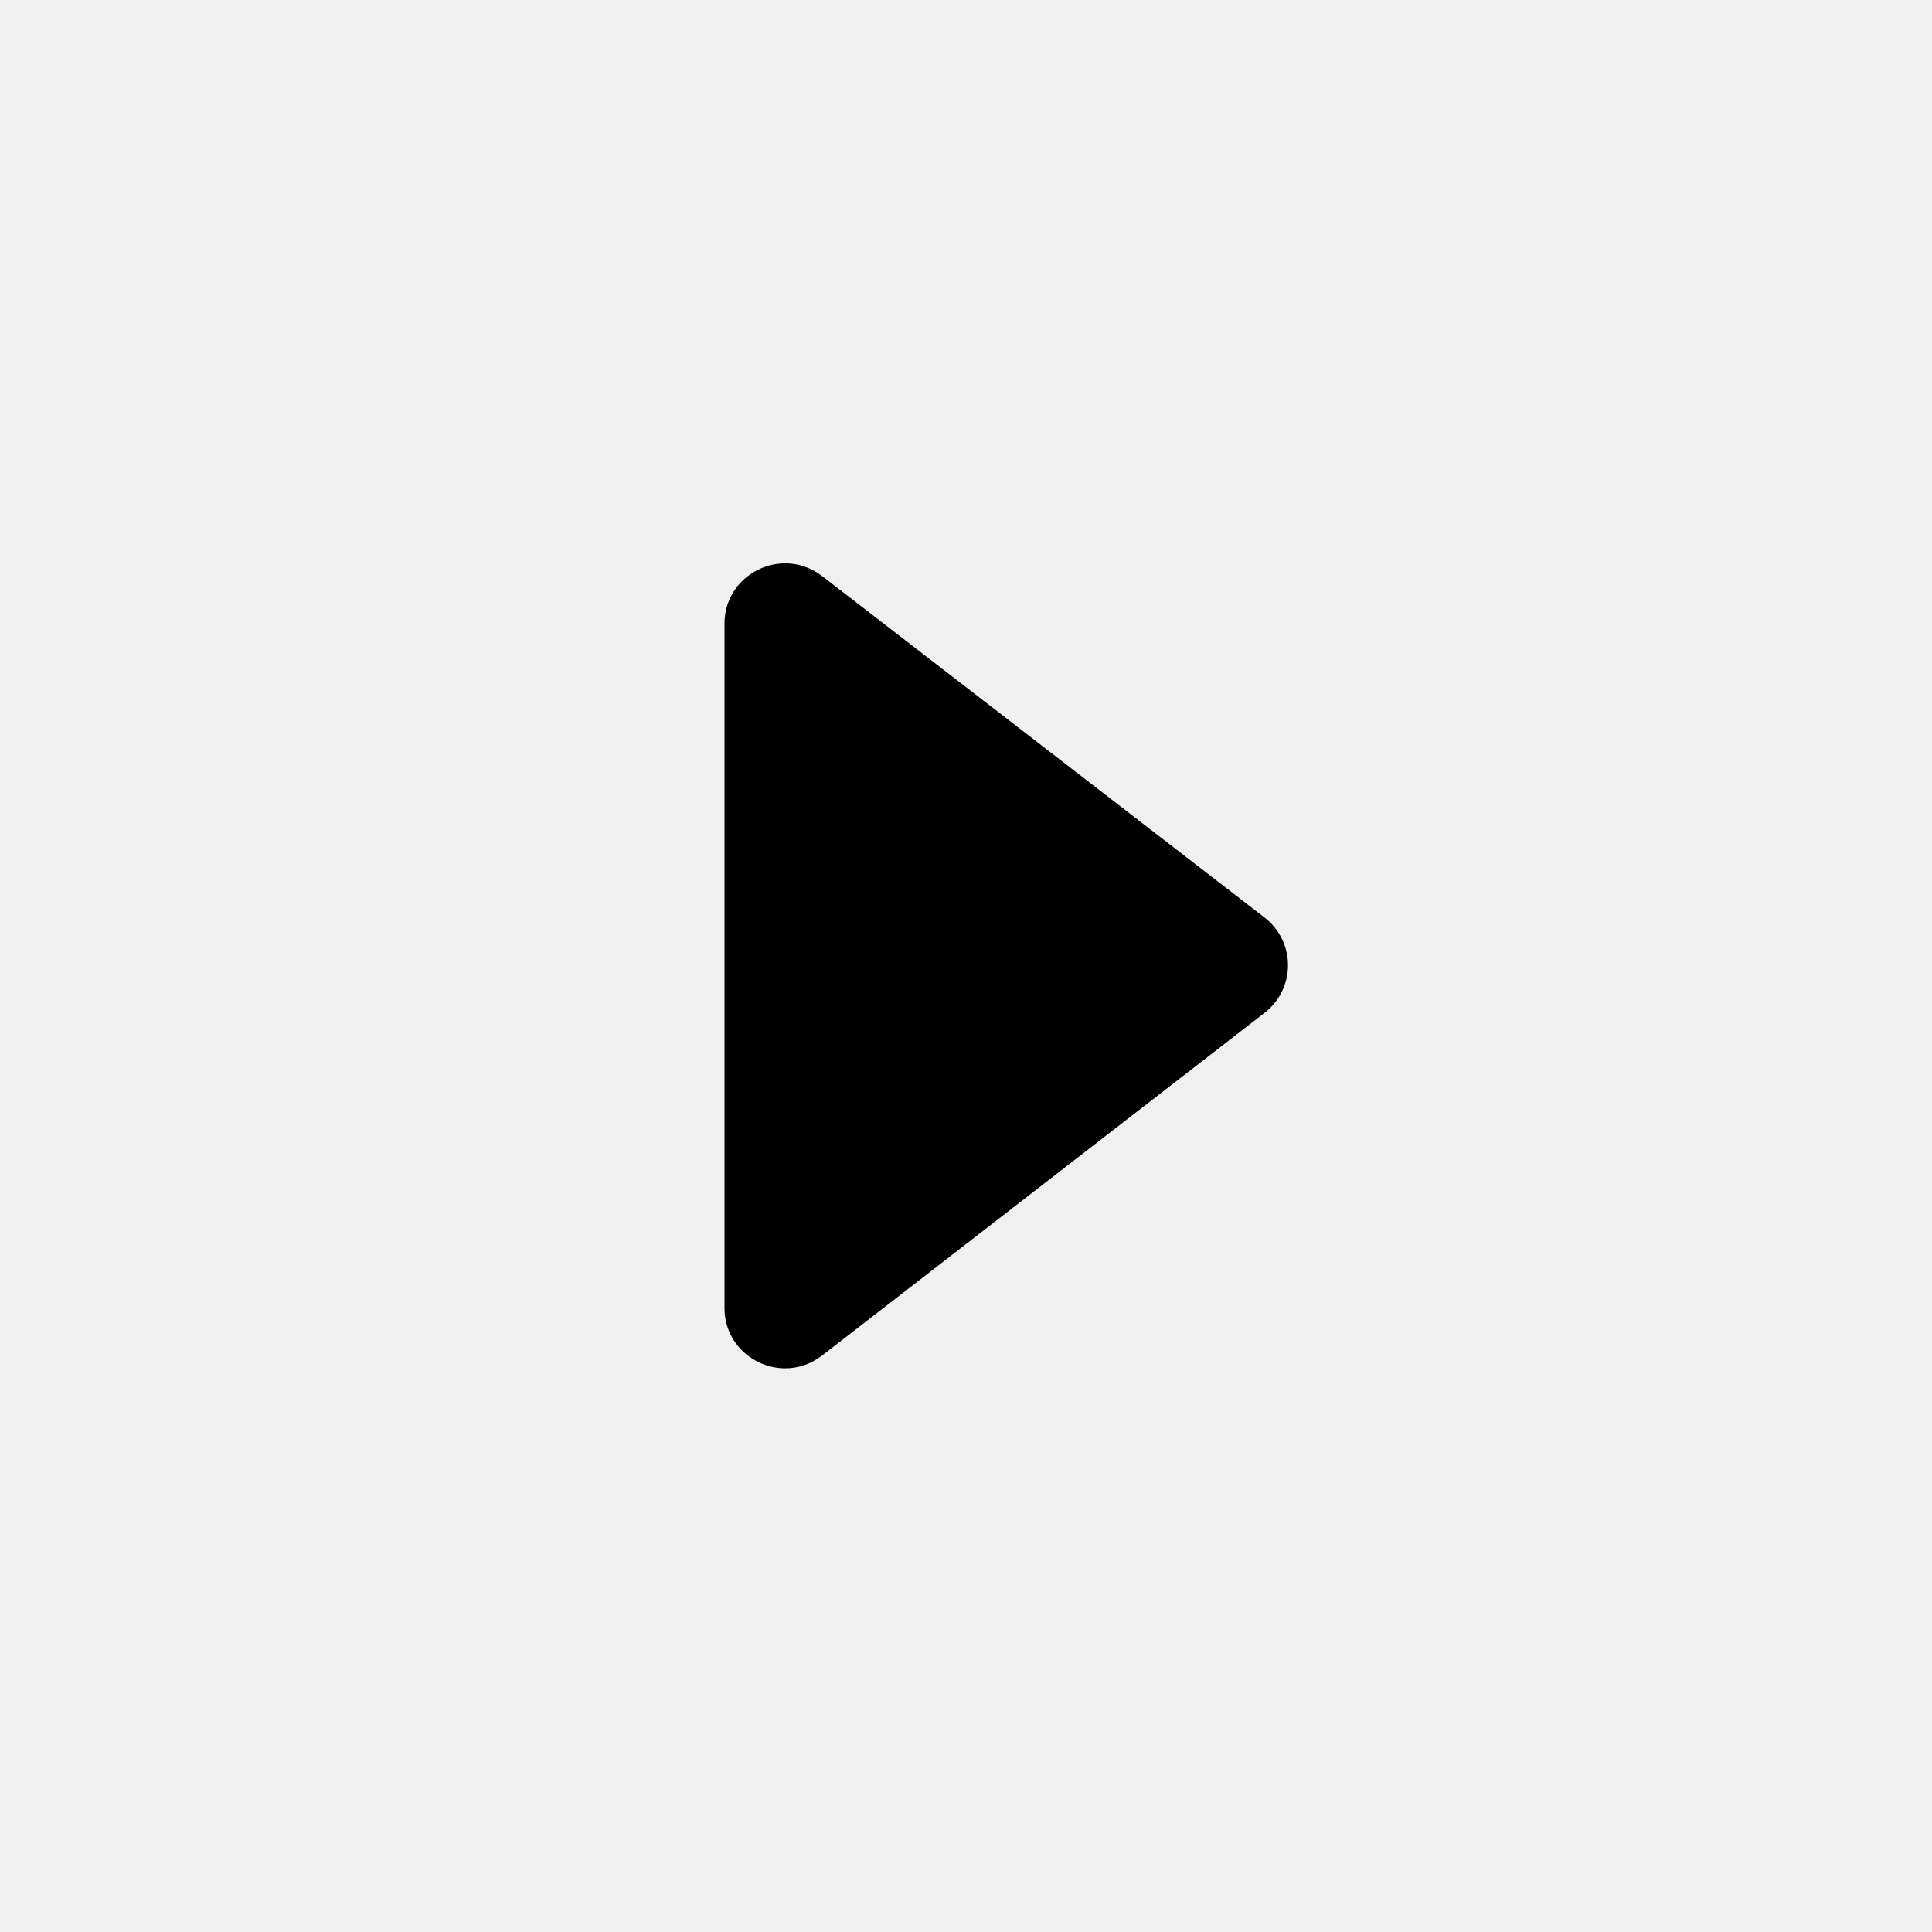
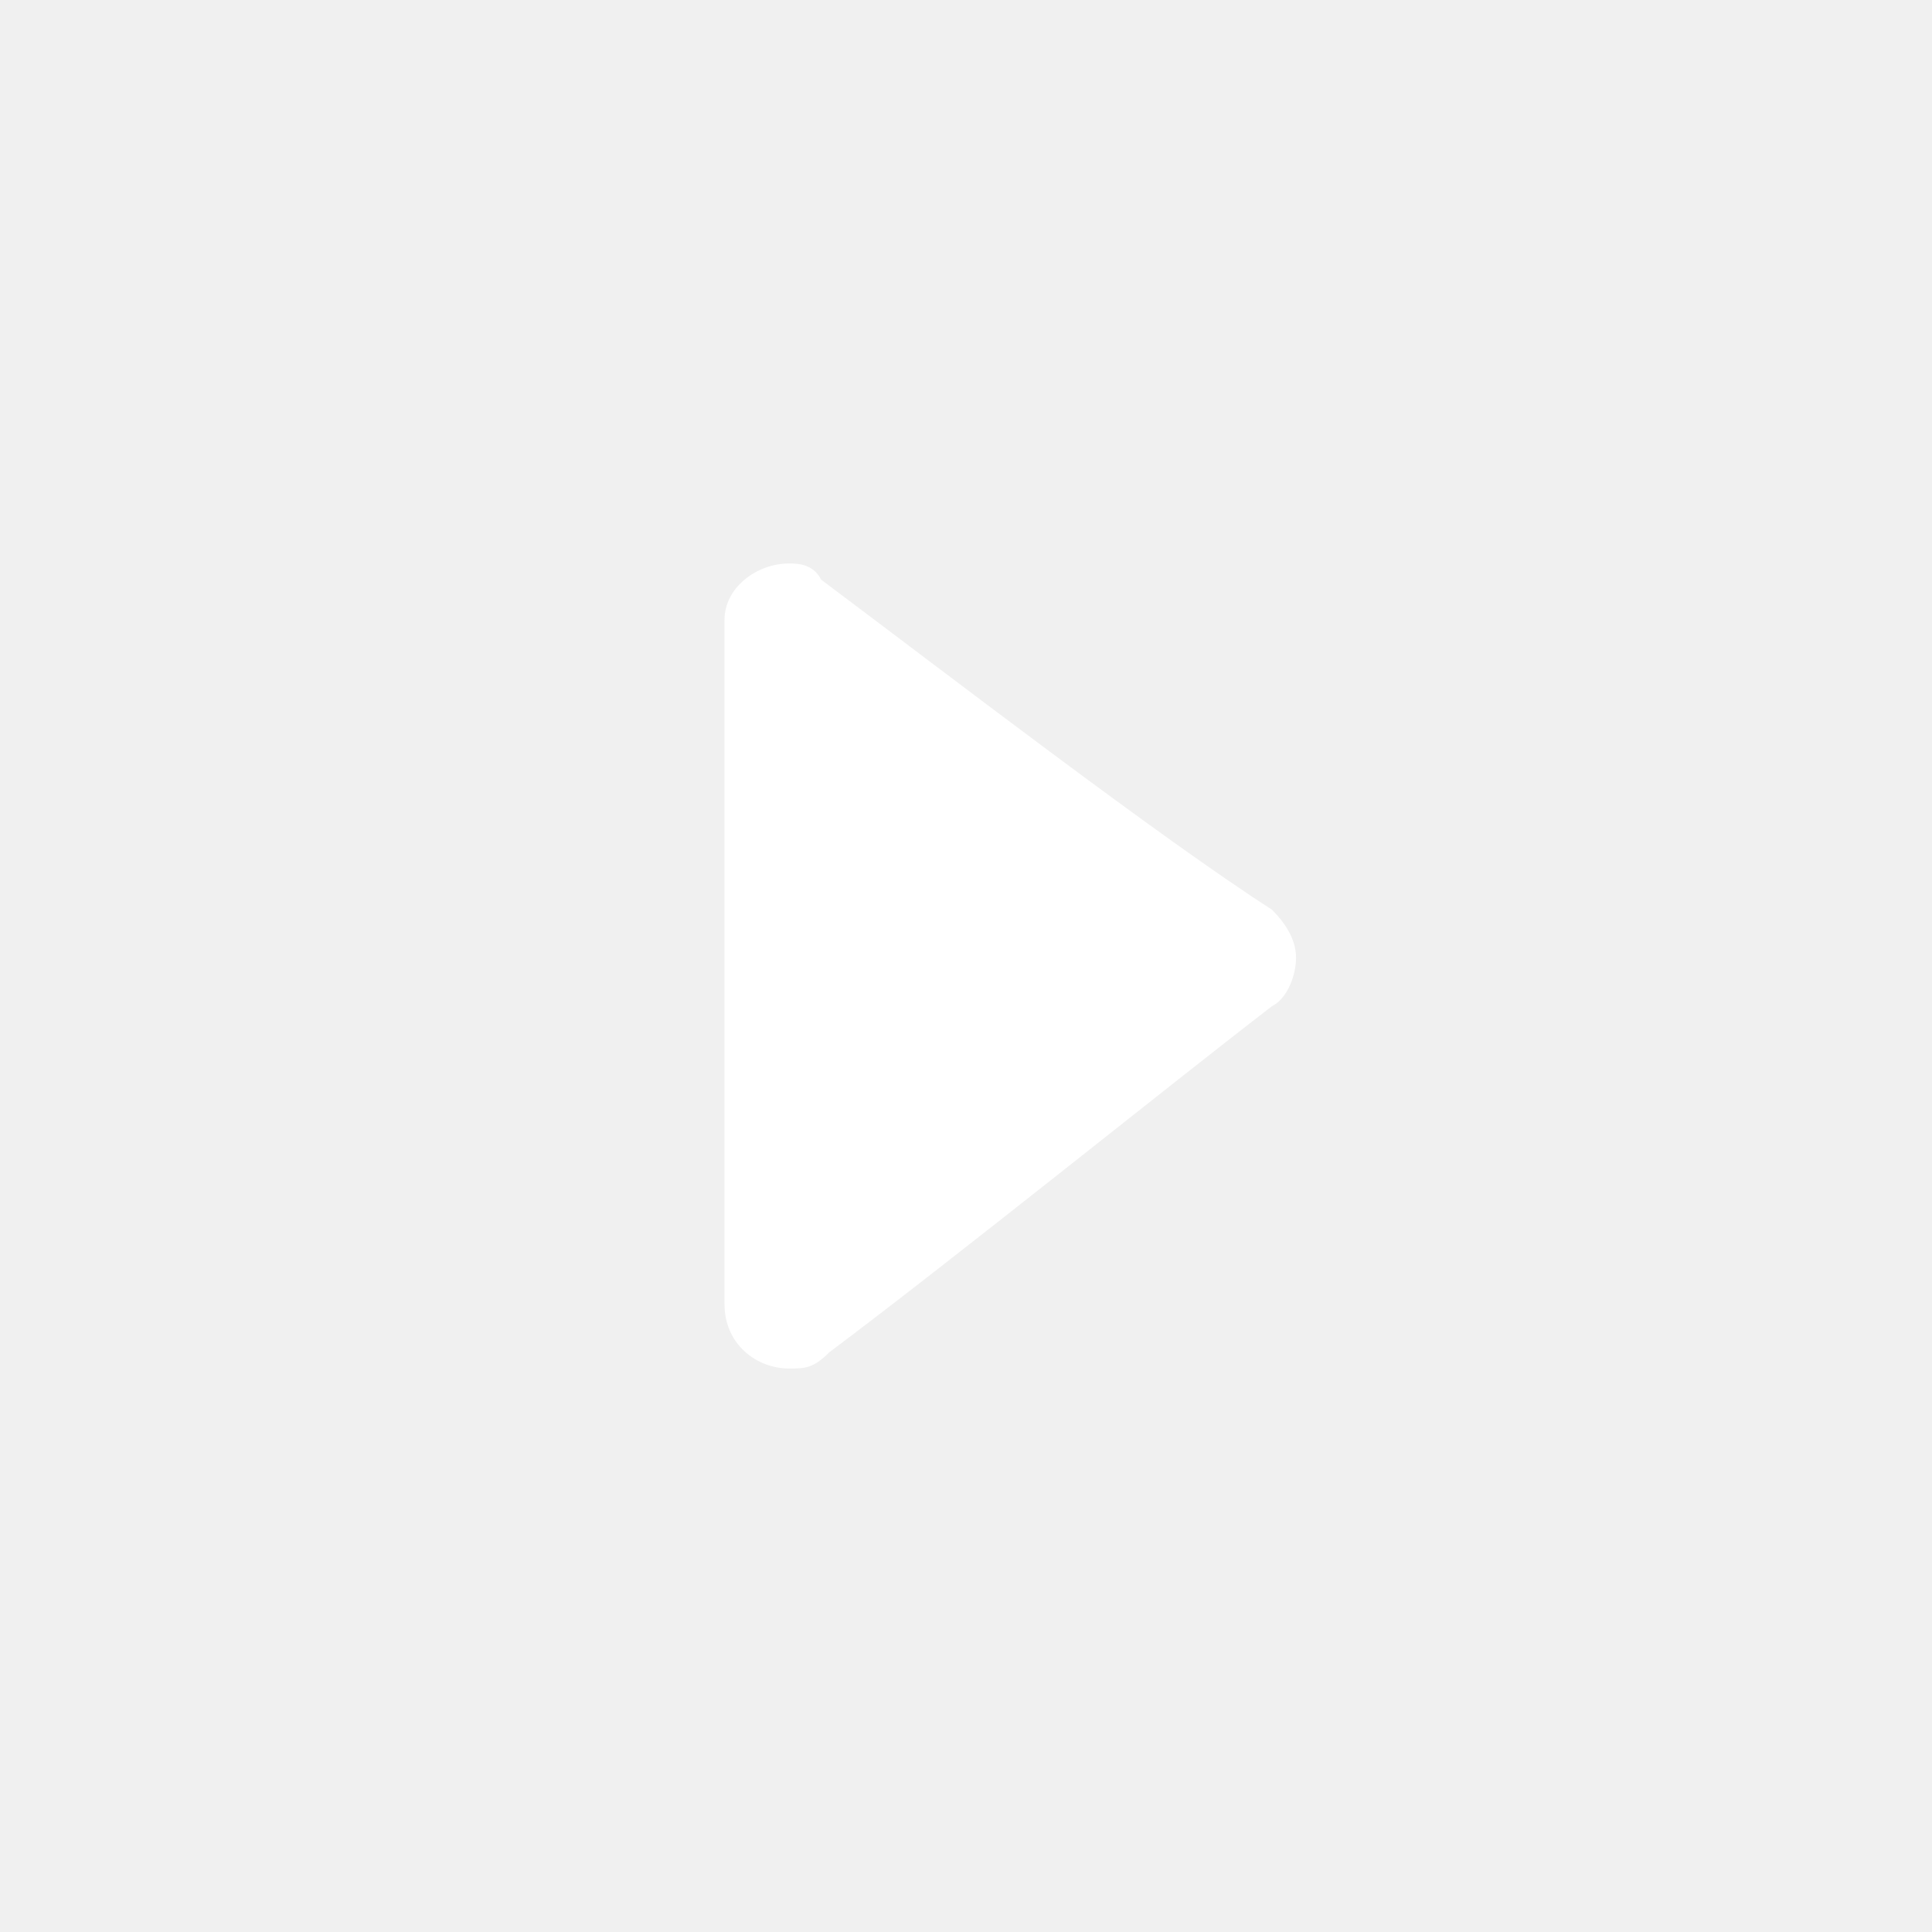
- <svg xmlns="http://www.w3.org/2000/svg" clip-rule="evenodd" fill-rule="evenodd" stroke-linejoin="round" stroke-miterlimit="2" viewBox="0 0 24 24">
-   <path d="m10.211 7.155c-.141-.108-.3-.157-.456-.157-.389 0-.755.306-.755.749v8.501c0 .445.367.75.755.75.157 0 .316-.05.457-.159 1.554-1.203 4.199-3.252 5.498-4.258.184-.142.29-.36.29-.592 0-.23-.107-.449-.291-.591-1.299-1.002-3.945-3.044-5.498-4.243z" />
+ <svg xmlns="http://www.w3.org/2000/svg" version="1.1" id="Layer_1" x="0px" y="0px" viewBox="0 0 24 24" style="enable-background:new 0 0 24 24;" xml:space="preserve">
+   <style type="text/css">
+ 	.st0{fill-rule:evenodd;clip-rule:evenodd;fill:#FFFFFF;}
+ </style>
+   <path class="st0" d="M10.2,7.2C10.1,7,9.9,7,9.8,7C9.4,7,9,7.3,9,7.7v8.5C9,16.7,9.4,17,9.8,17c0.2,0,0.3,0,0.5-0.2  c1.6-1.2,4.2-3.3,5.5-4.3c0.2-0.1,0.3-0.4,0.3-0.6c0-0.2-0.1-0.4-0.3-0.6C14.4,10.4,11.8,8.4,10.2,7.2z" />
</svg>
